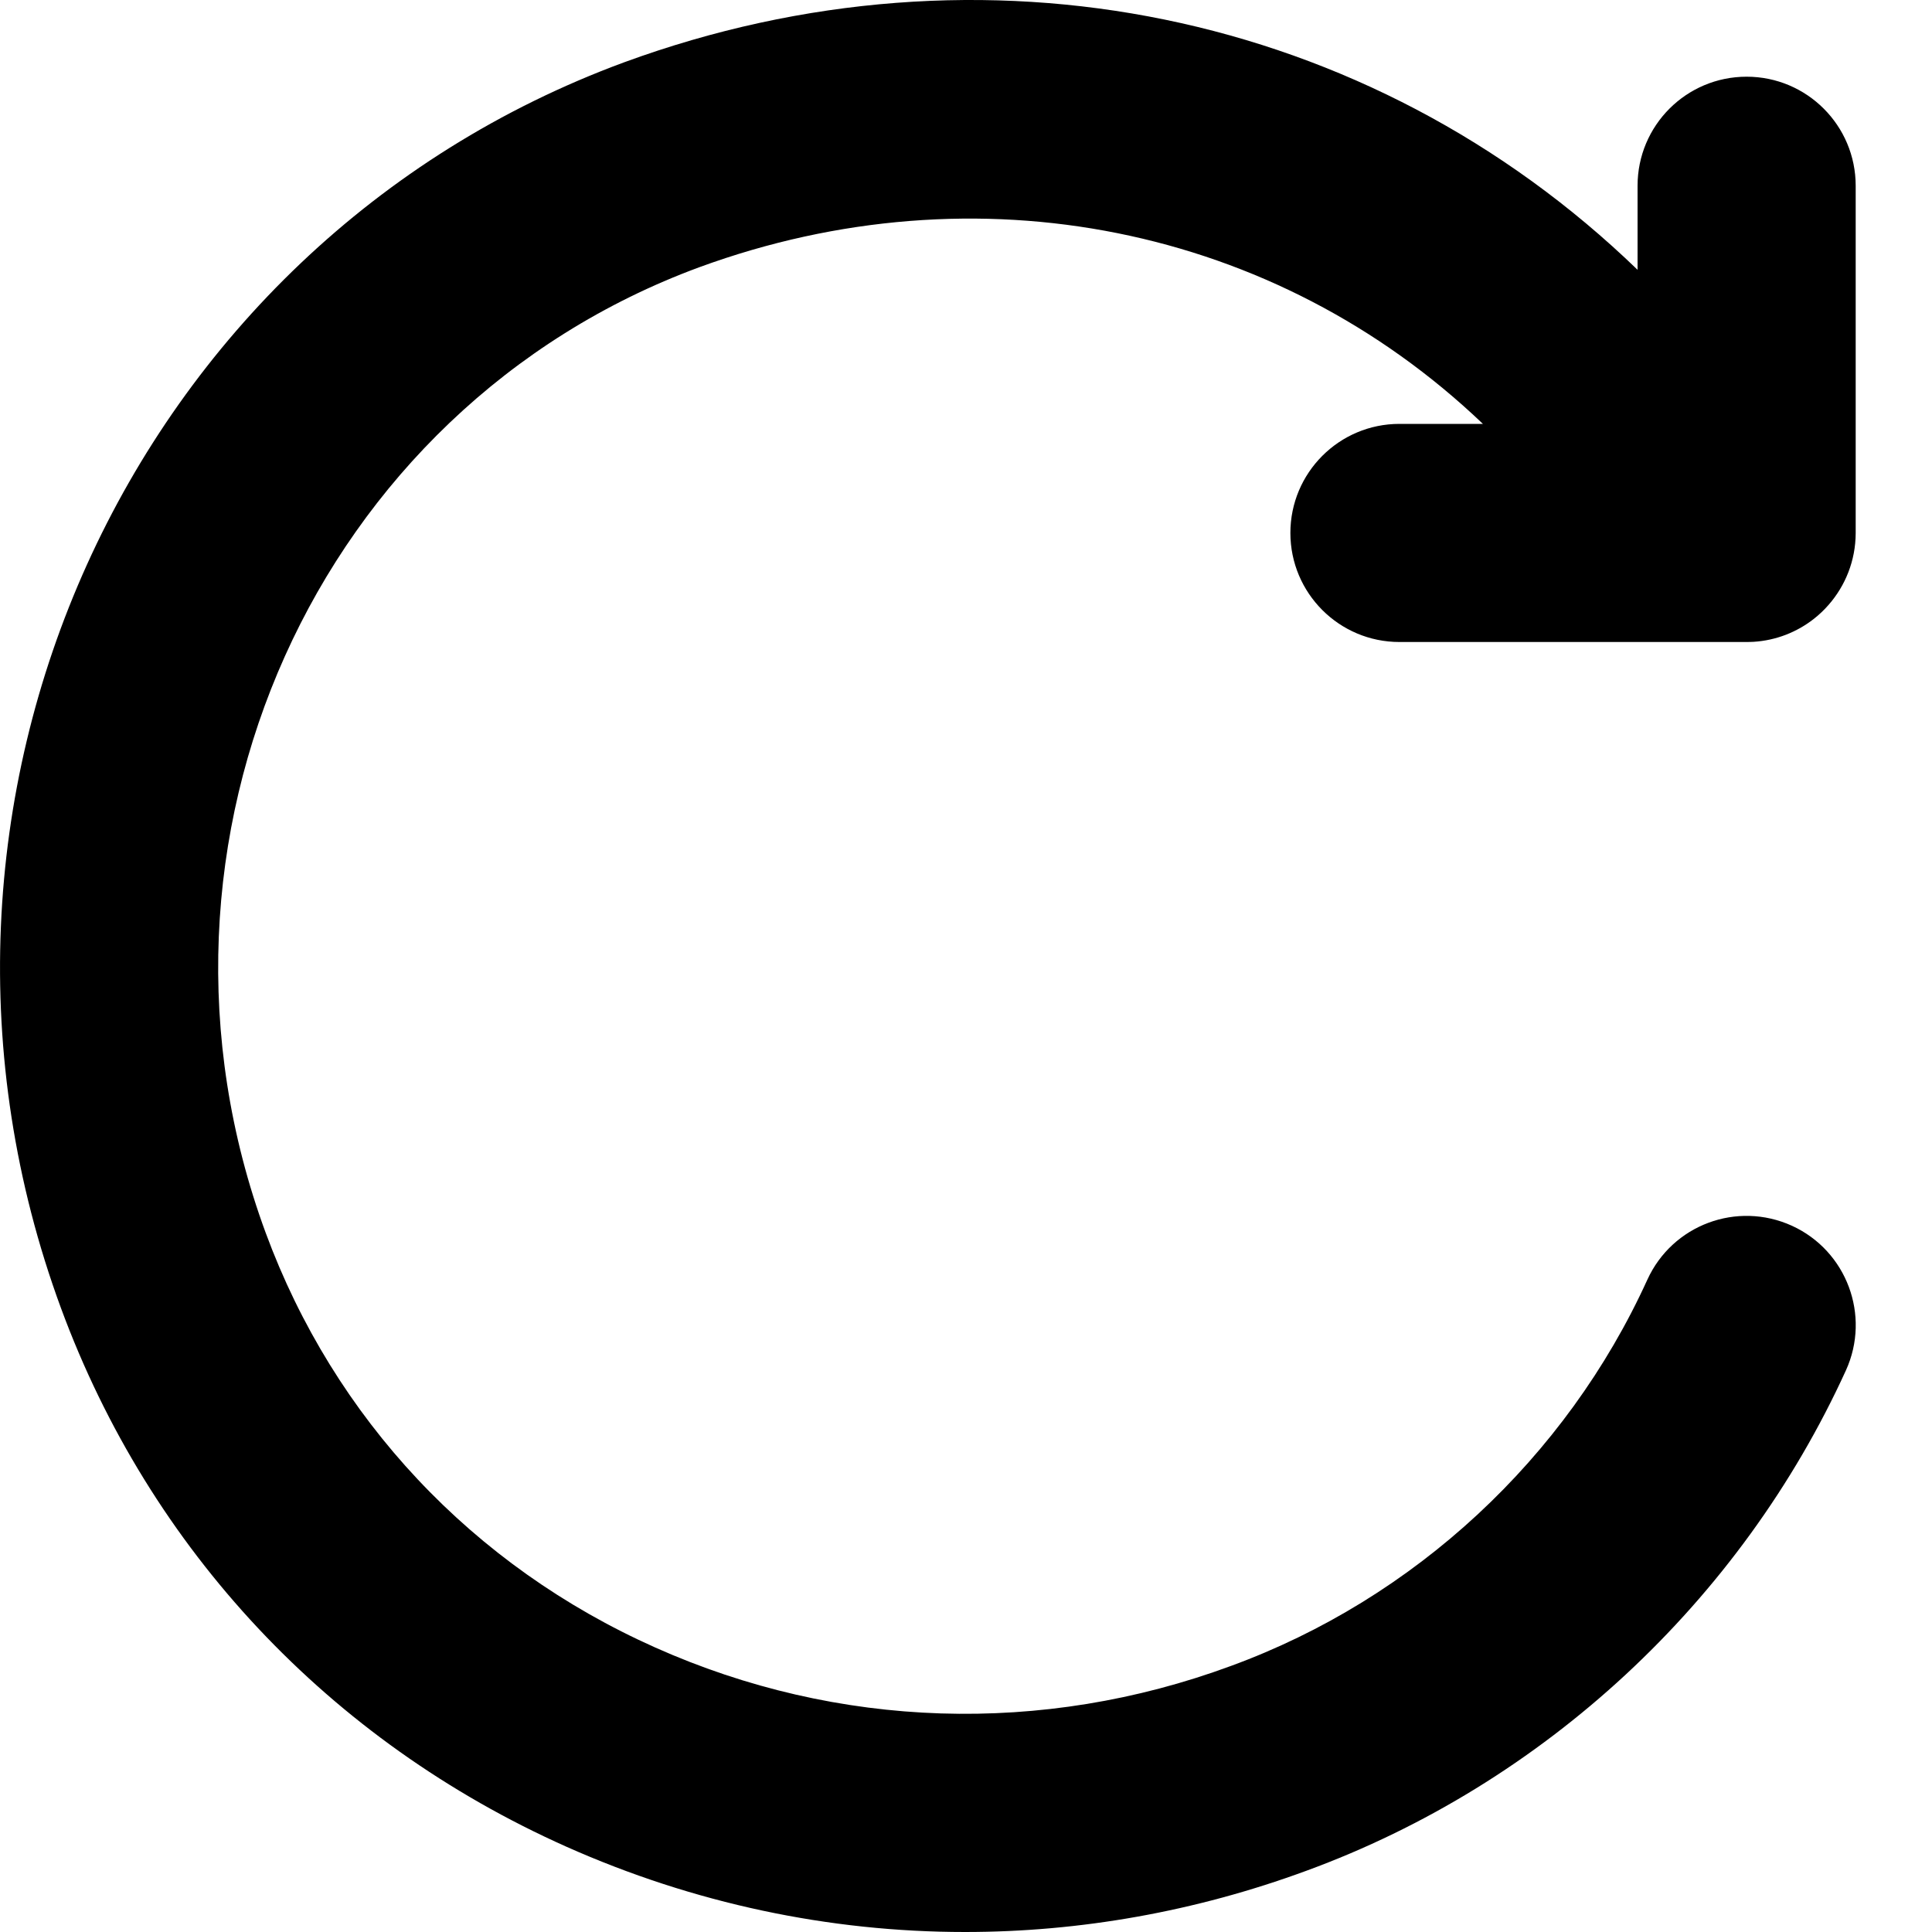
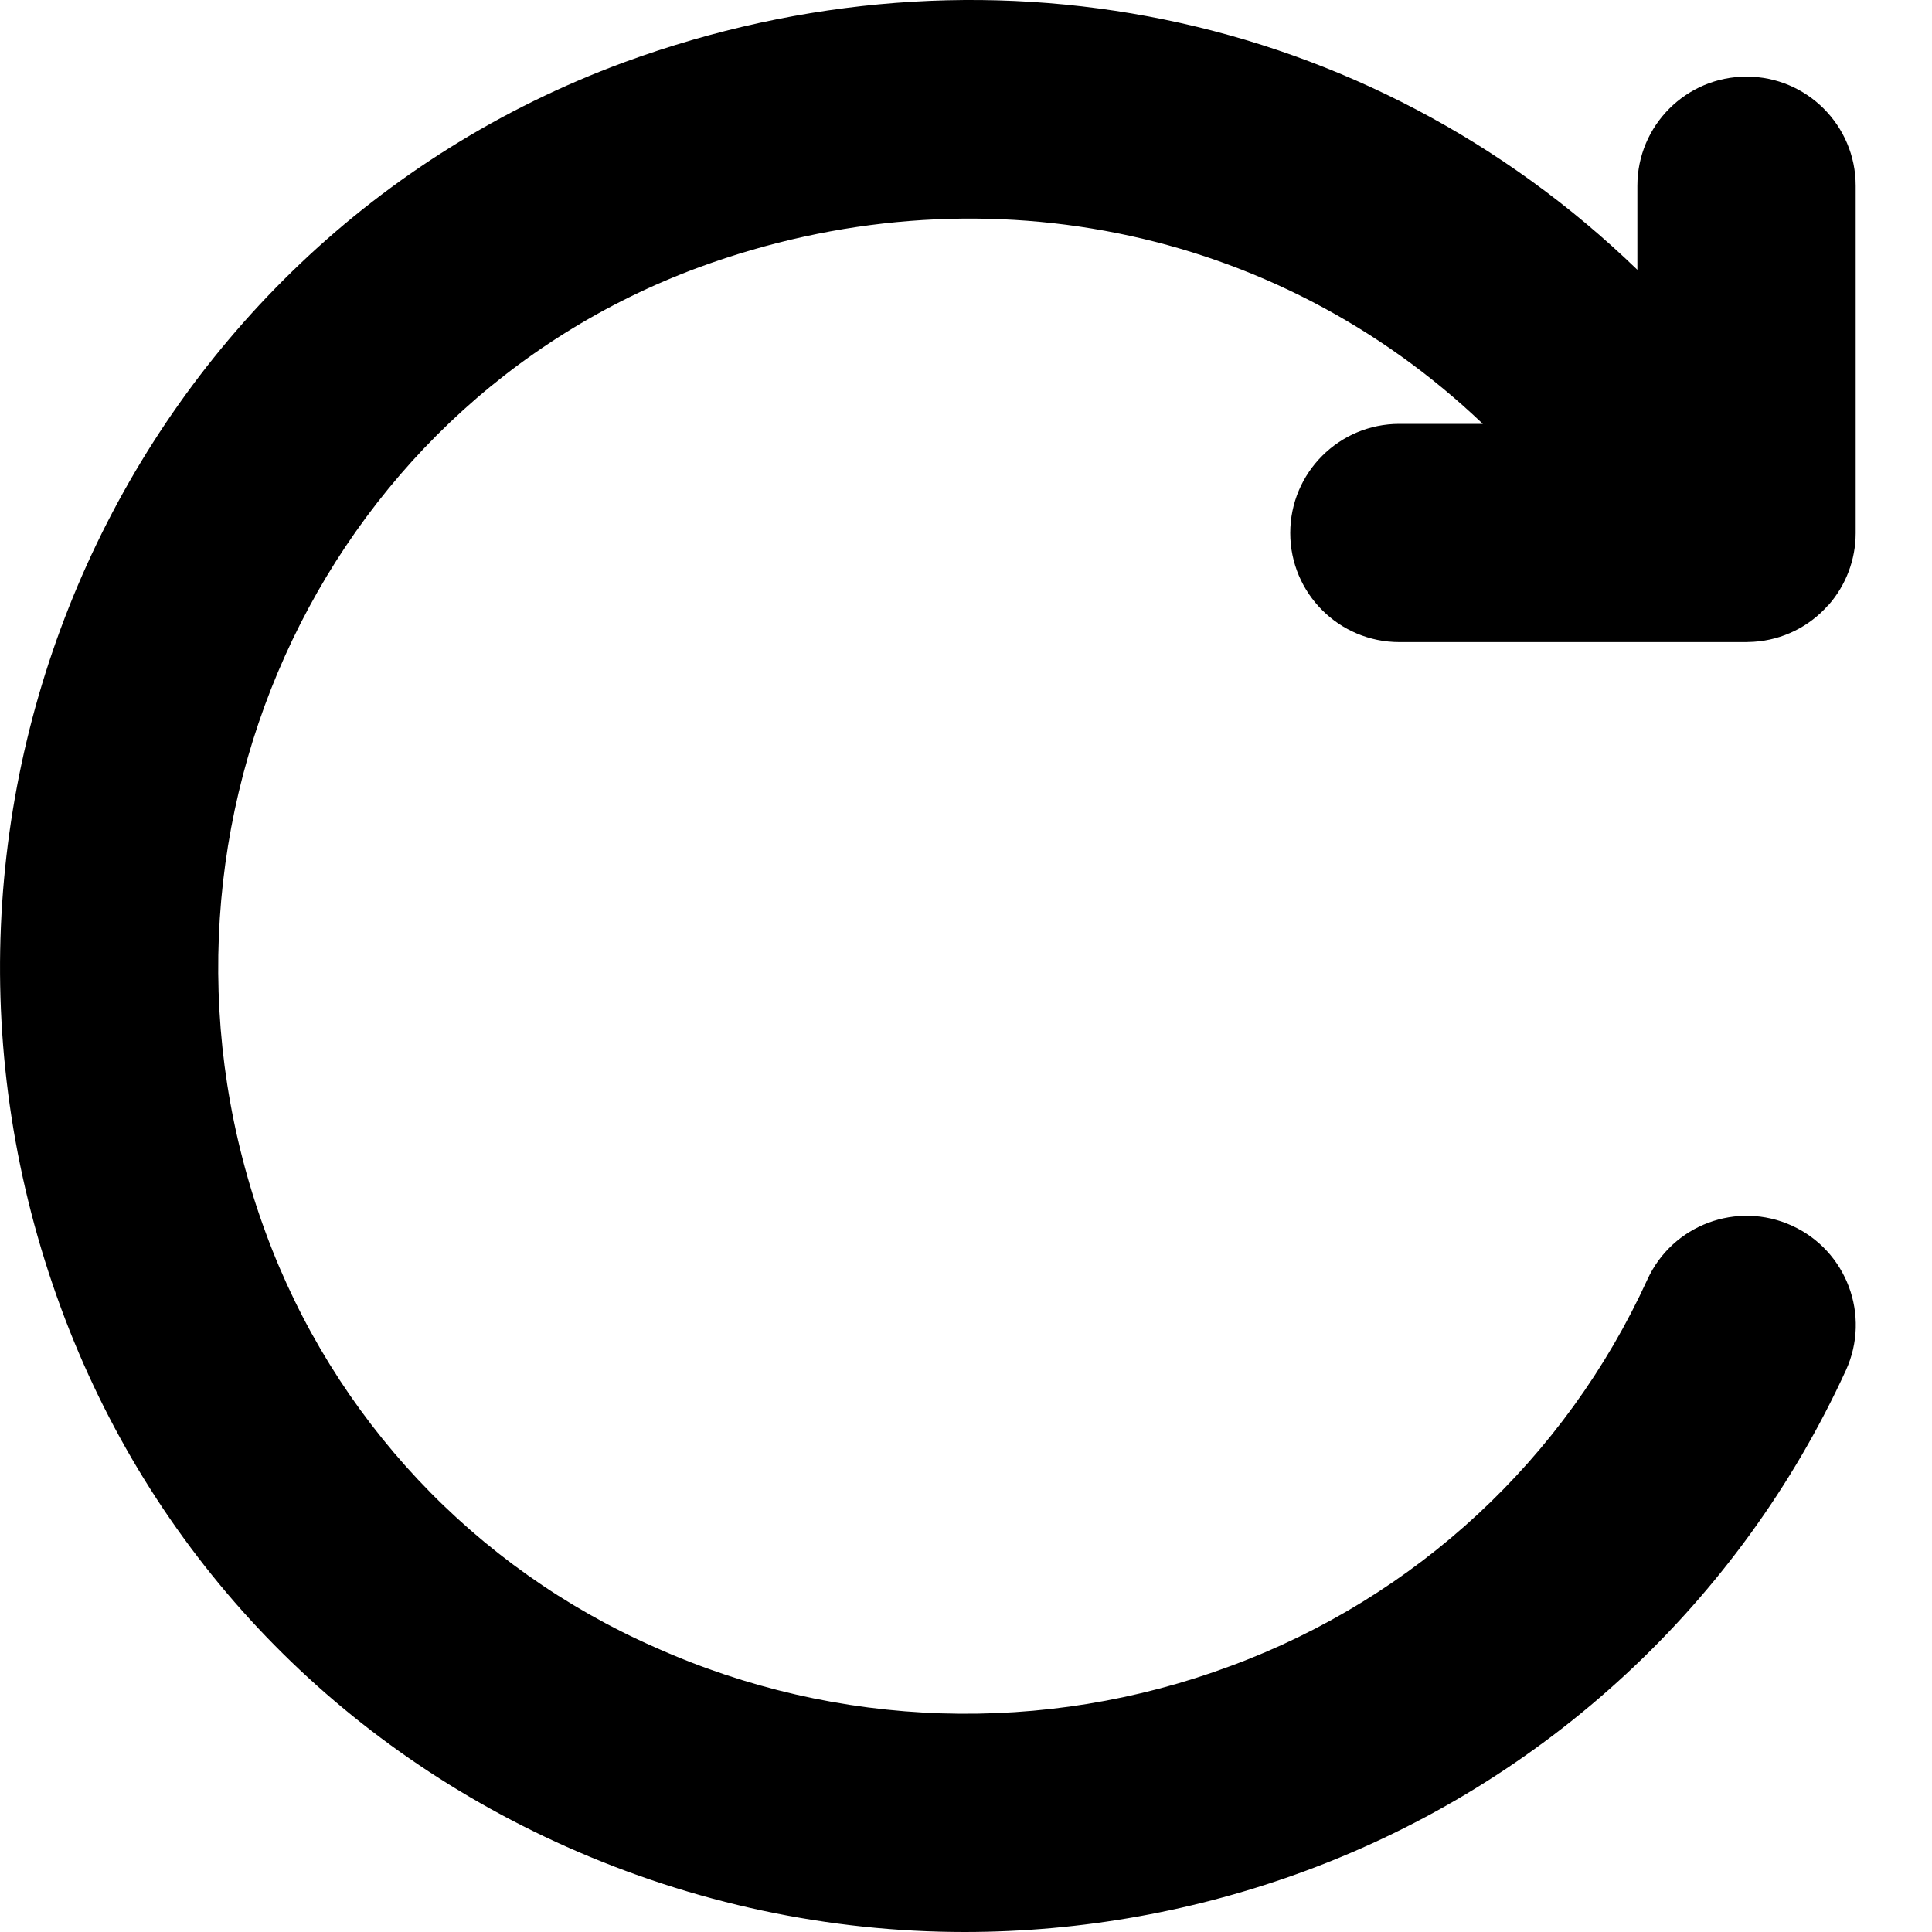
- <svg xmlns="http://www.w3.org/2000/svg" version="1.1" id="arrow-rotate-right" x="0px" y="0px" viewBox="0 0 20 20" enable-background="new 0 0 20 20" xml:space="preserve">
-   <g>
-     <g>
-       <path fill="currentColor" d="M9.99,20c-1.407,0-2.809-0.296-4.127-0.883c-2.453-1.095-4.311-3.076-5.232-5.576    C-1.29,8.323,1.325,2.538,6.461,0.645C10.173-0.715,14.176,0.11,16.952,2.793V1.923    c0-0.624,0.505-1.129,1.129-1.129c0.624,0,1.129,0.506,1.129,1.129v3.593c0,0.001,0,0.003,0,0.003    c-0.001,0.285-0.107,0.544-0.28,0.742c-0.001,0-0.001,0.001-0.001,0.001l0,0    c-0.046,0.053-0.098,0.102-0.154,0.146c-0.173,0.135-0.387,0.221-0.621,0.236    c-0.026,0.002-0.044,0.001-0.081,0.002h-3.586c-0.624,0-1.129-0.506-1.129-1.129    s0.505-1.129,1.129-1.129h0.864c-2.147-2.05-5.237-2.674-8.111-1.622    c-3.965,1.462-5.981,5.946-4.49,9.995c0.709,1.924,2.141,3.45,4.033,4.294    c1.89,0.844,4.005,0.912,5.959,0.191c1.9-0.695,3.471-2.152,4.311-3.998    c0.259-0.568,0.927-0.818,1.497-0.559c0.567,0.259,0.817,0.929,0.559,1.497    c-1.091,2.391-3.126,4.28-5.588,5.181C12.373,19.789,11.18,20,9.99,20z" />
-     </g>
-   </g>
+ <svg xmlns="http://www.w3.org/2000/svg" version="1.1" id="arrow-rotate-right" x="0" y="0" viewBox="0 0 20 20" xml:space="preserve">
+   <path fill="currentColor" d="M9.99 20c-1.407 0-2.81-.296-4.127-.883C3.41 18.022 1.552 16.04.631 13.54-1.29 8.323 1.325 2.538 6.46.645c3.712-1.36 7.715-.535 10.49 2.148v-.87a1.129 1.129 0 112.26 0V5.52a1.13 1.13 0 01-.28.742h-.002a1.123 1.123 0 01-.775.382l-.08.003h-3.587a1.129 1.129 0 110-2.259h.864c-2.148-2.05-5.238-2.674-8.111-1.622C3.275 4.227 1.26 8.71 2.75 12.76a7.521 7.521 0 004.033 4.294 7.86 7.86 0 005.96.191 7.656 7.656 0 004.31-3.998 1.129 1.129 0 112.056.938 9.94 9.94 0 01-5.588 5.18A10.193 10.193 0 019.99 20z" />
</svg>
